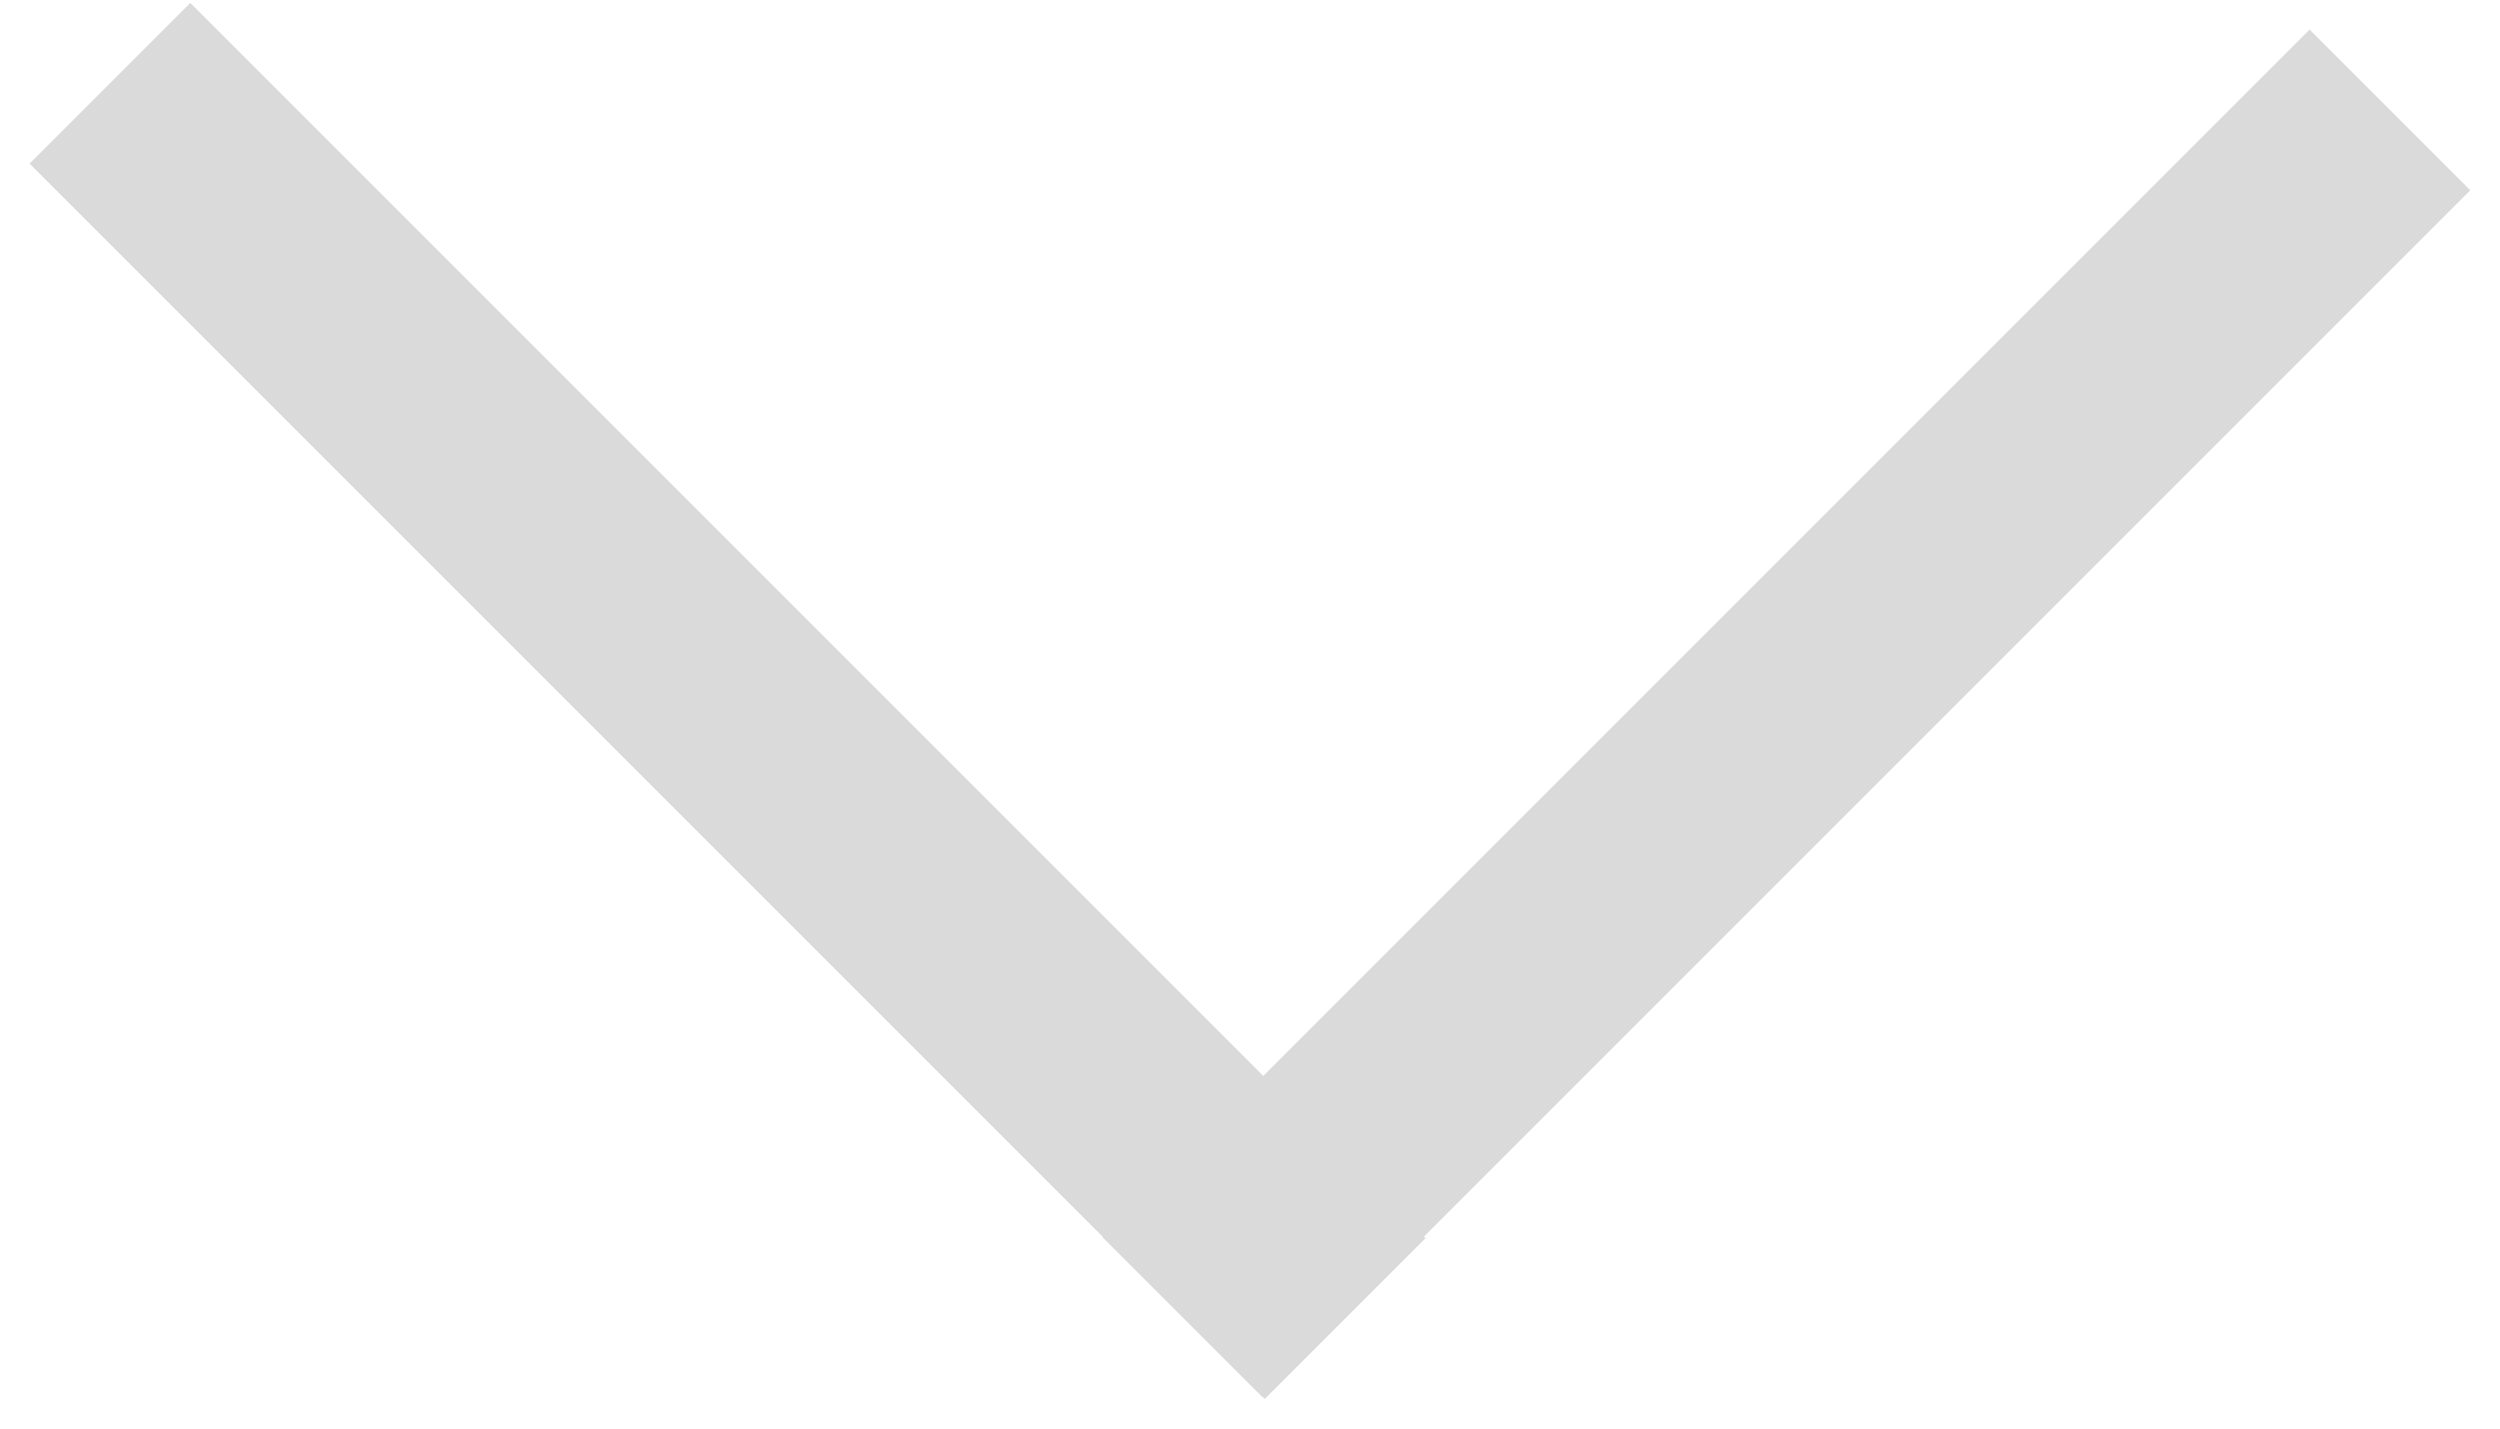
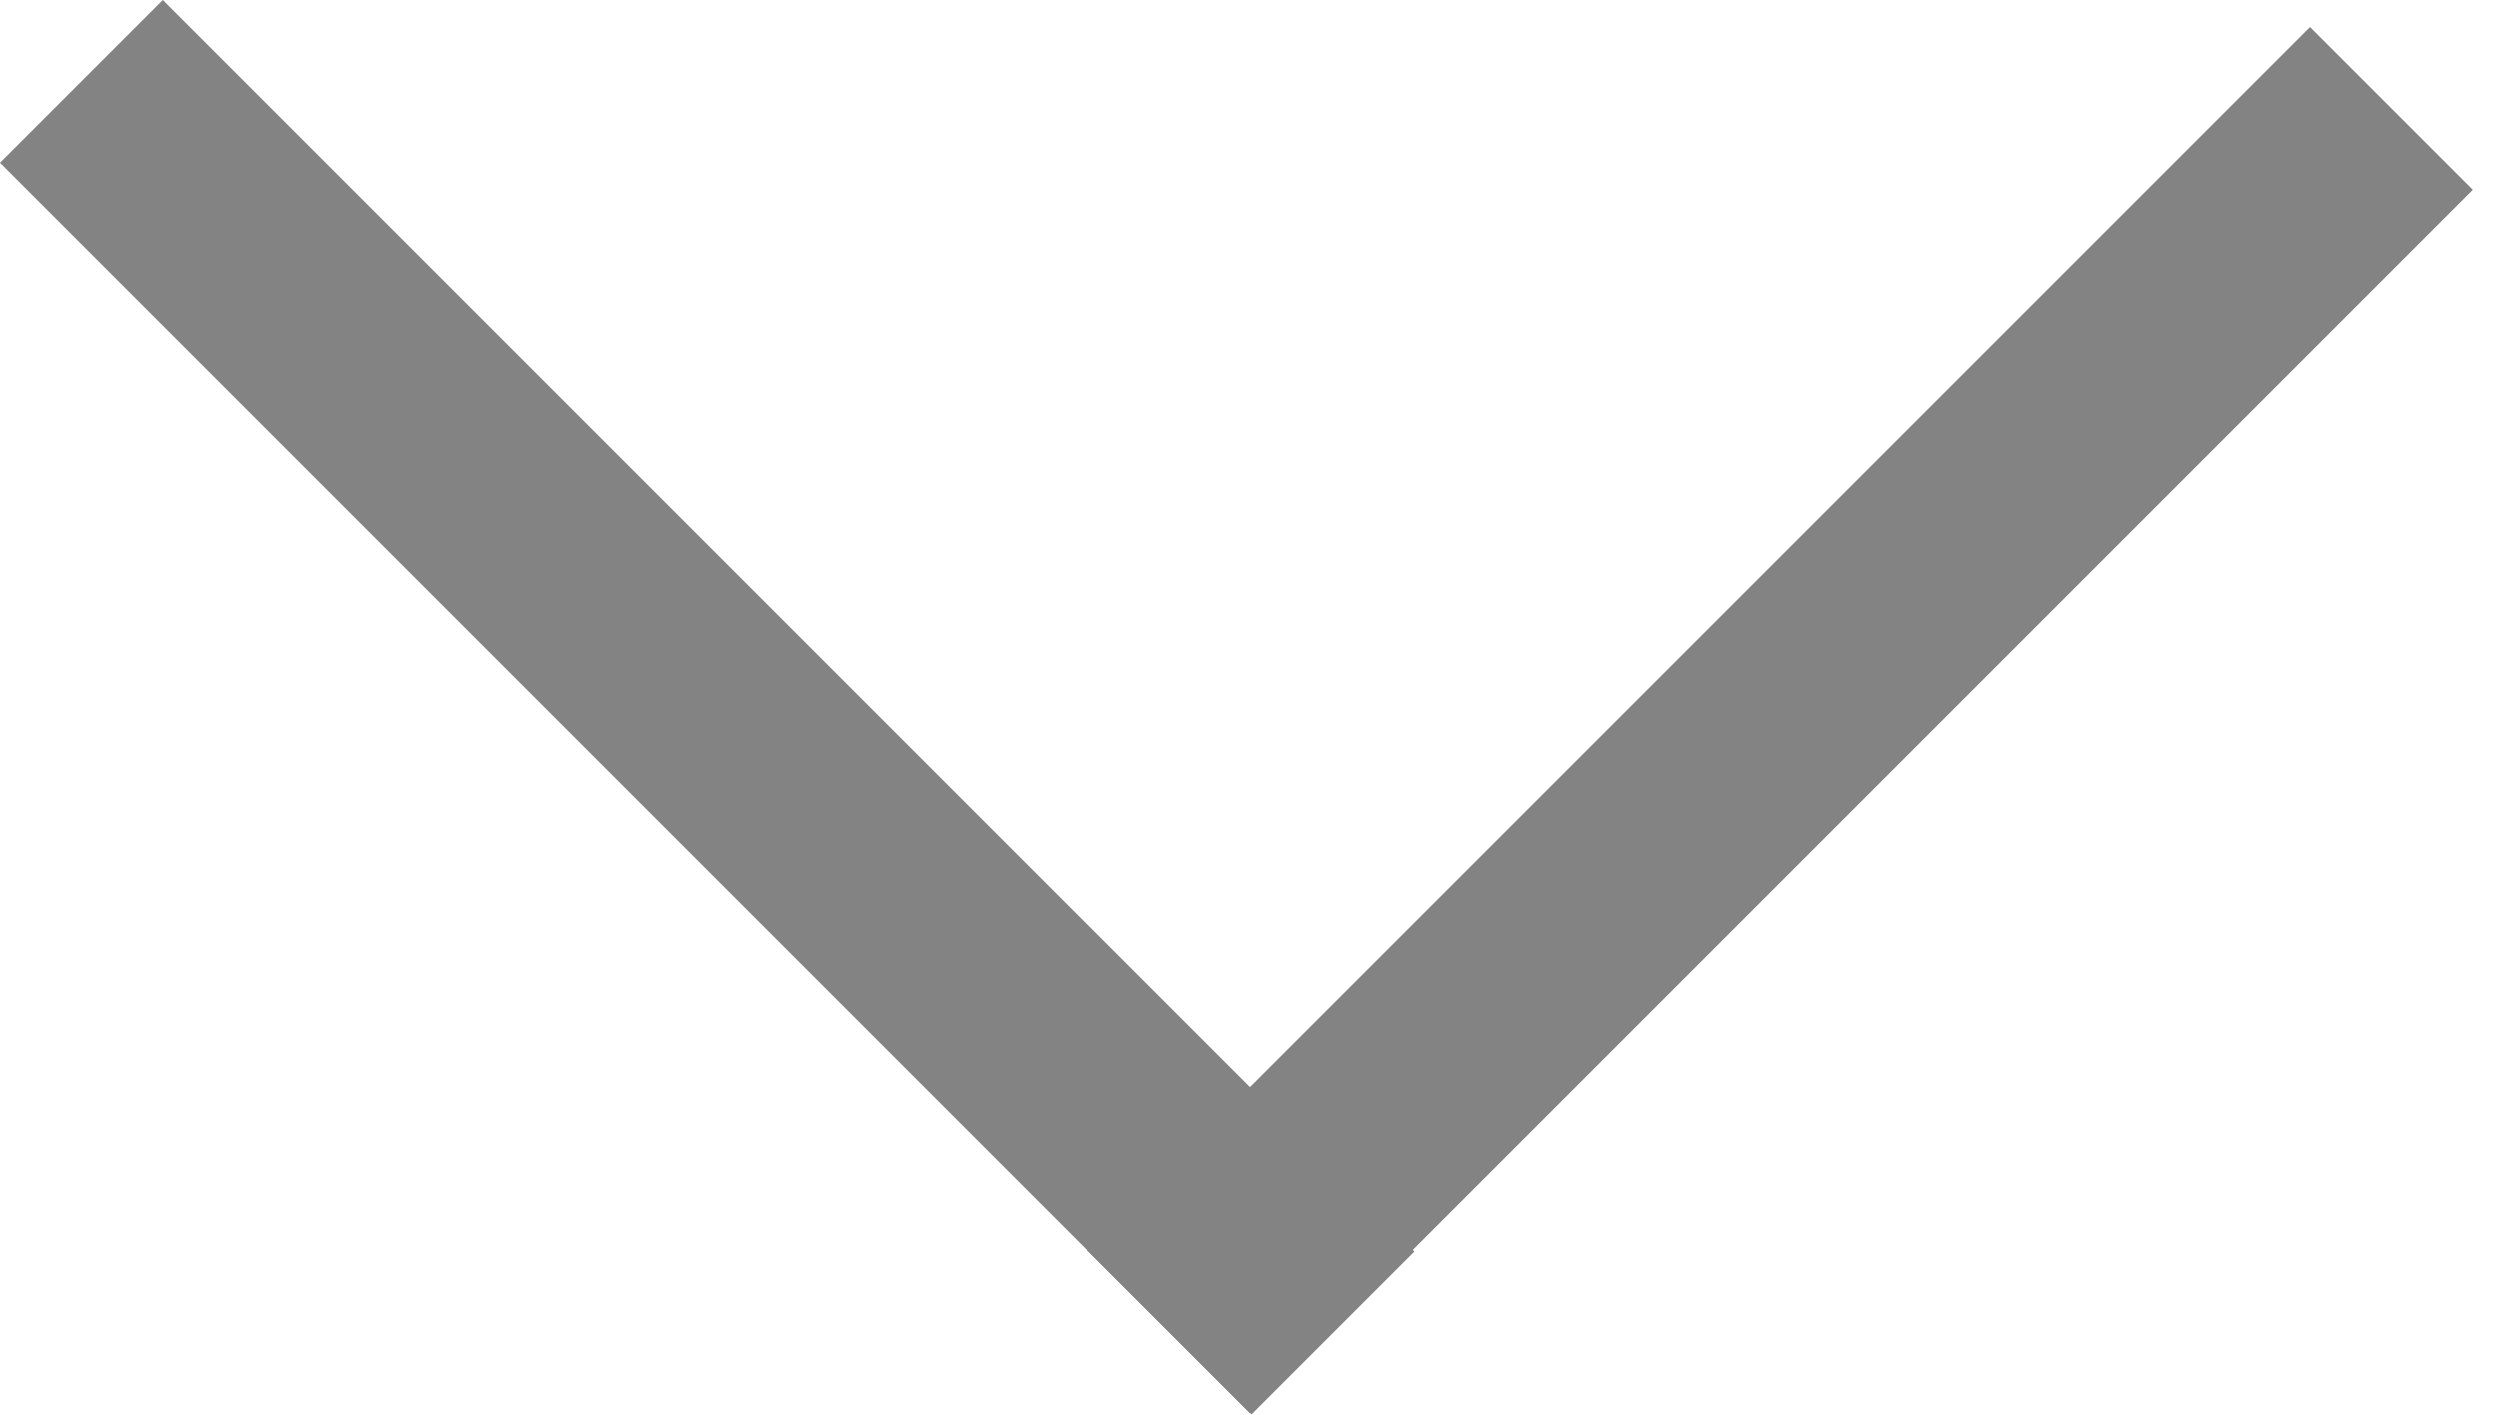
- <svg xmlns="http://www.w3.org/2000/svg" width="77" height="44" viewBox="0 0 77 44" fill="none">
-   <rect x="0.911" y="5.039" width="7" height="53.806" transform="rotate(-45 0.910767 5.039)" fill="#DADADA" />
-   <rect x="38.9" y="43.046" width="7" height="52.588" transform="rotate(-135 38.8997 43.0461)" fill="#DADADA" />
+ <svg xmlns="http://www.w3.org/2000/svg" width="76" height="43" viewBox="0 0 76 43" fill="none">
+   <rect y="4.95" width="7" height="53.806" transform="rotate(-45 0 4.94974)" fill="#838383" />
+   <rect x="37.989" y="42.957" width="7" height="52.588" transform="rotate(-135 37.9889 42.9568)" fill="#838383" />
</svg>
